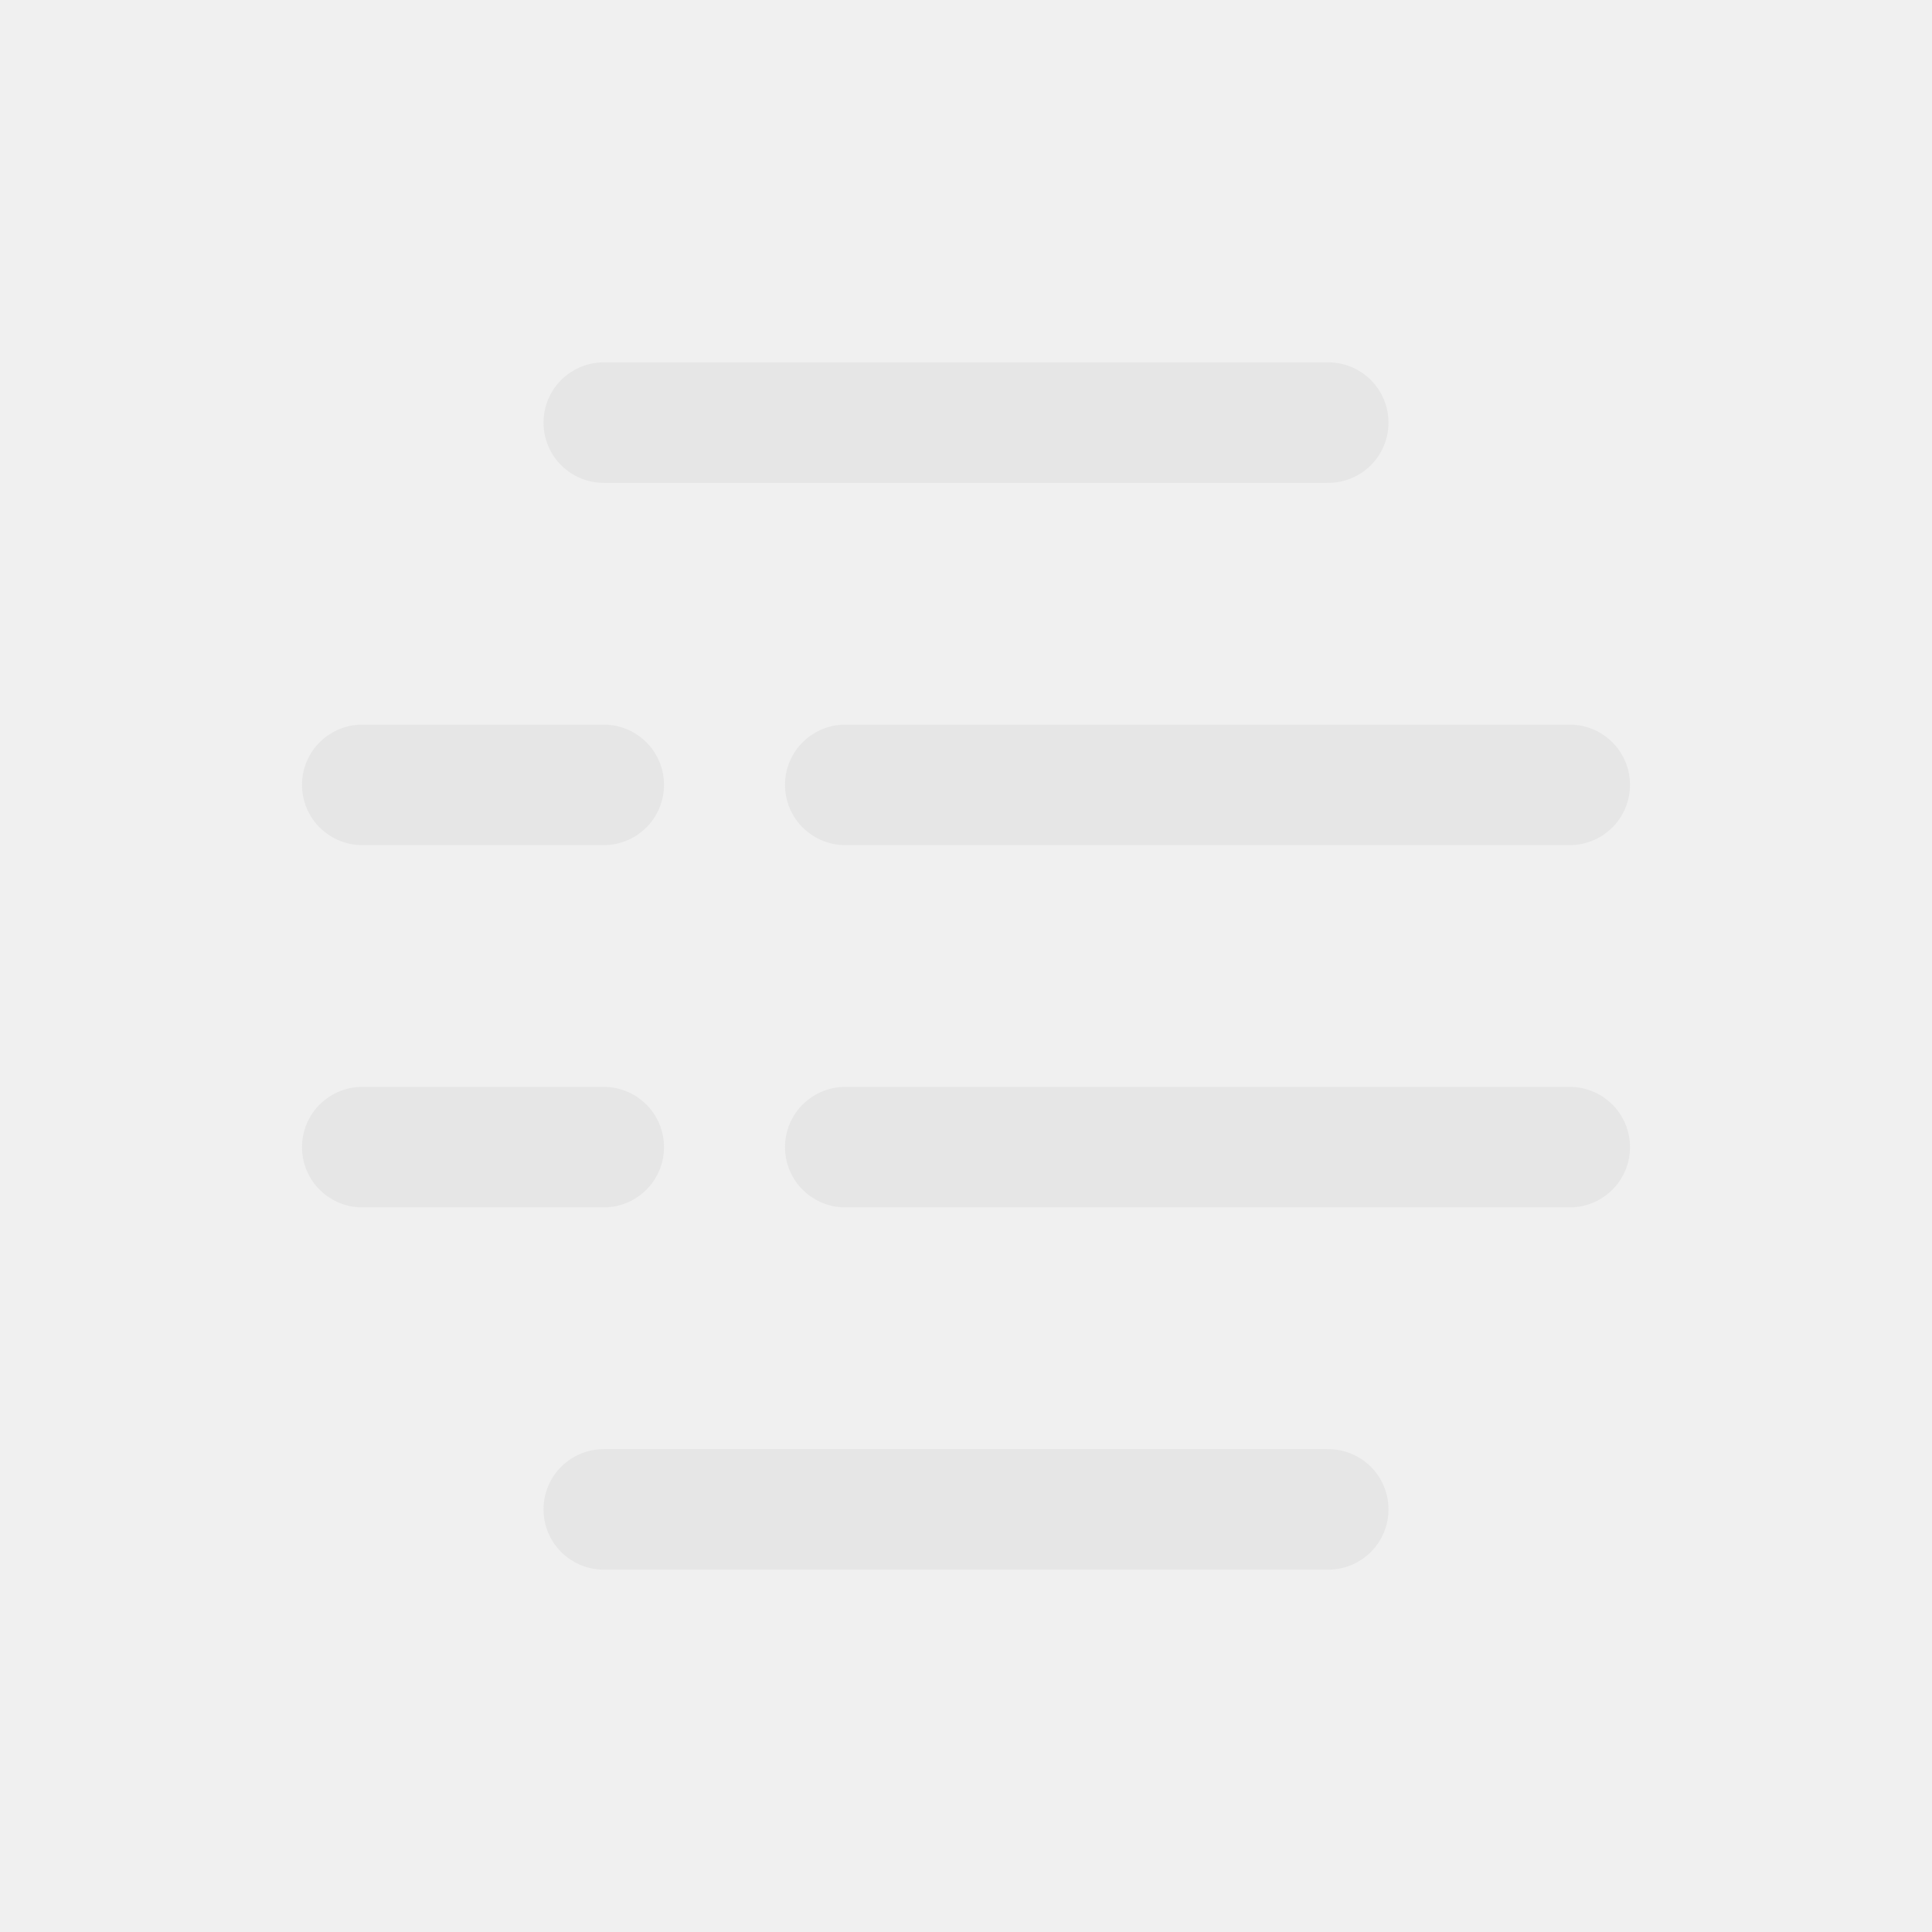
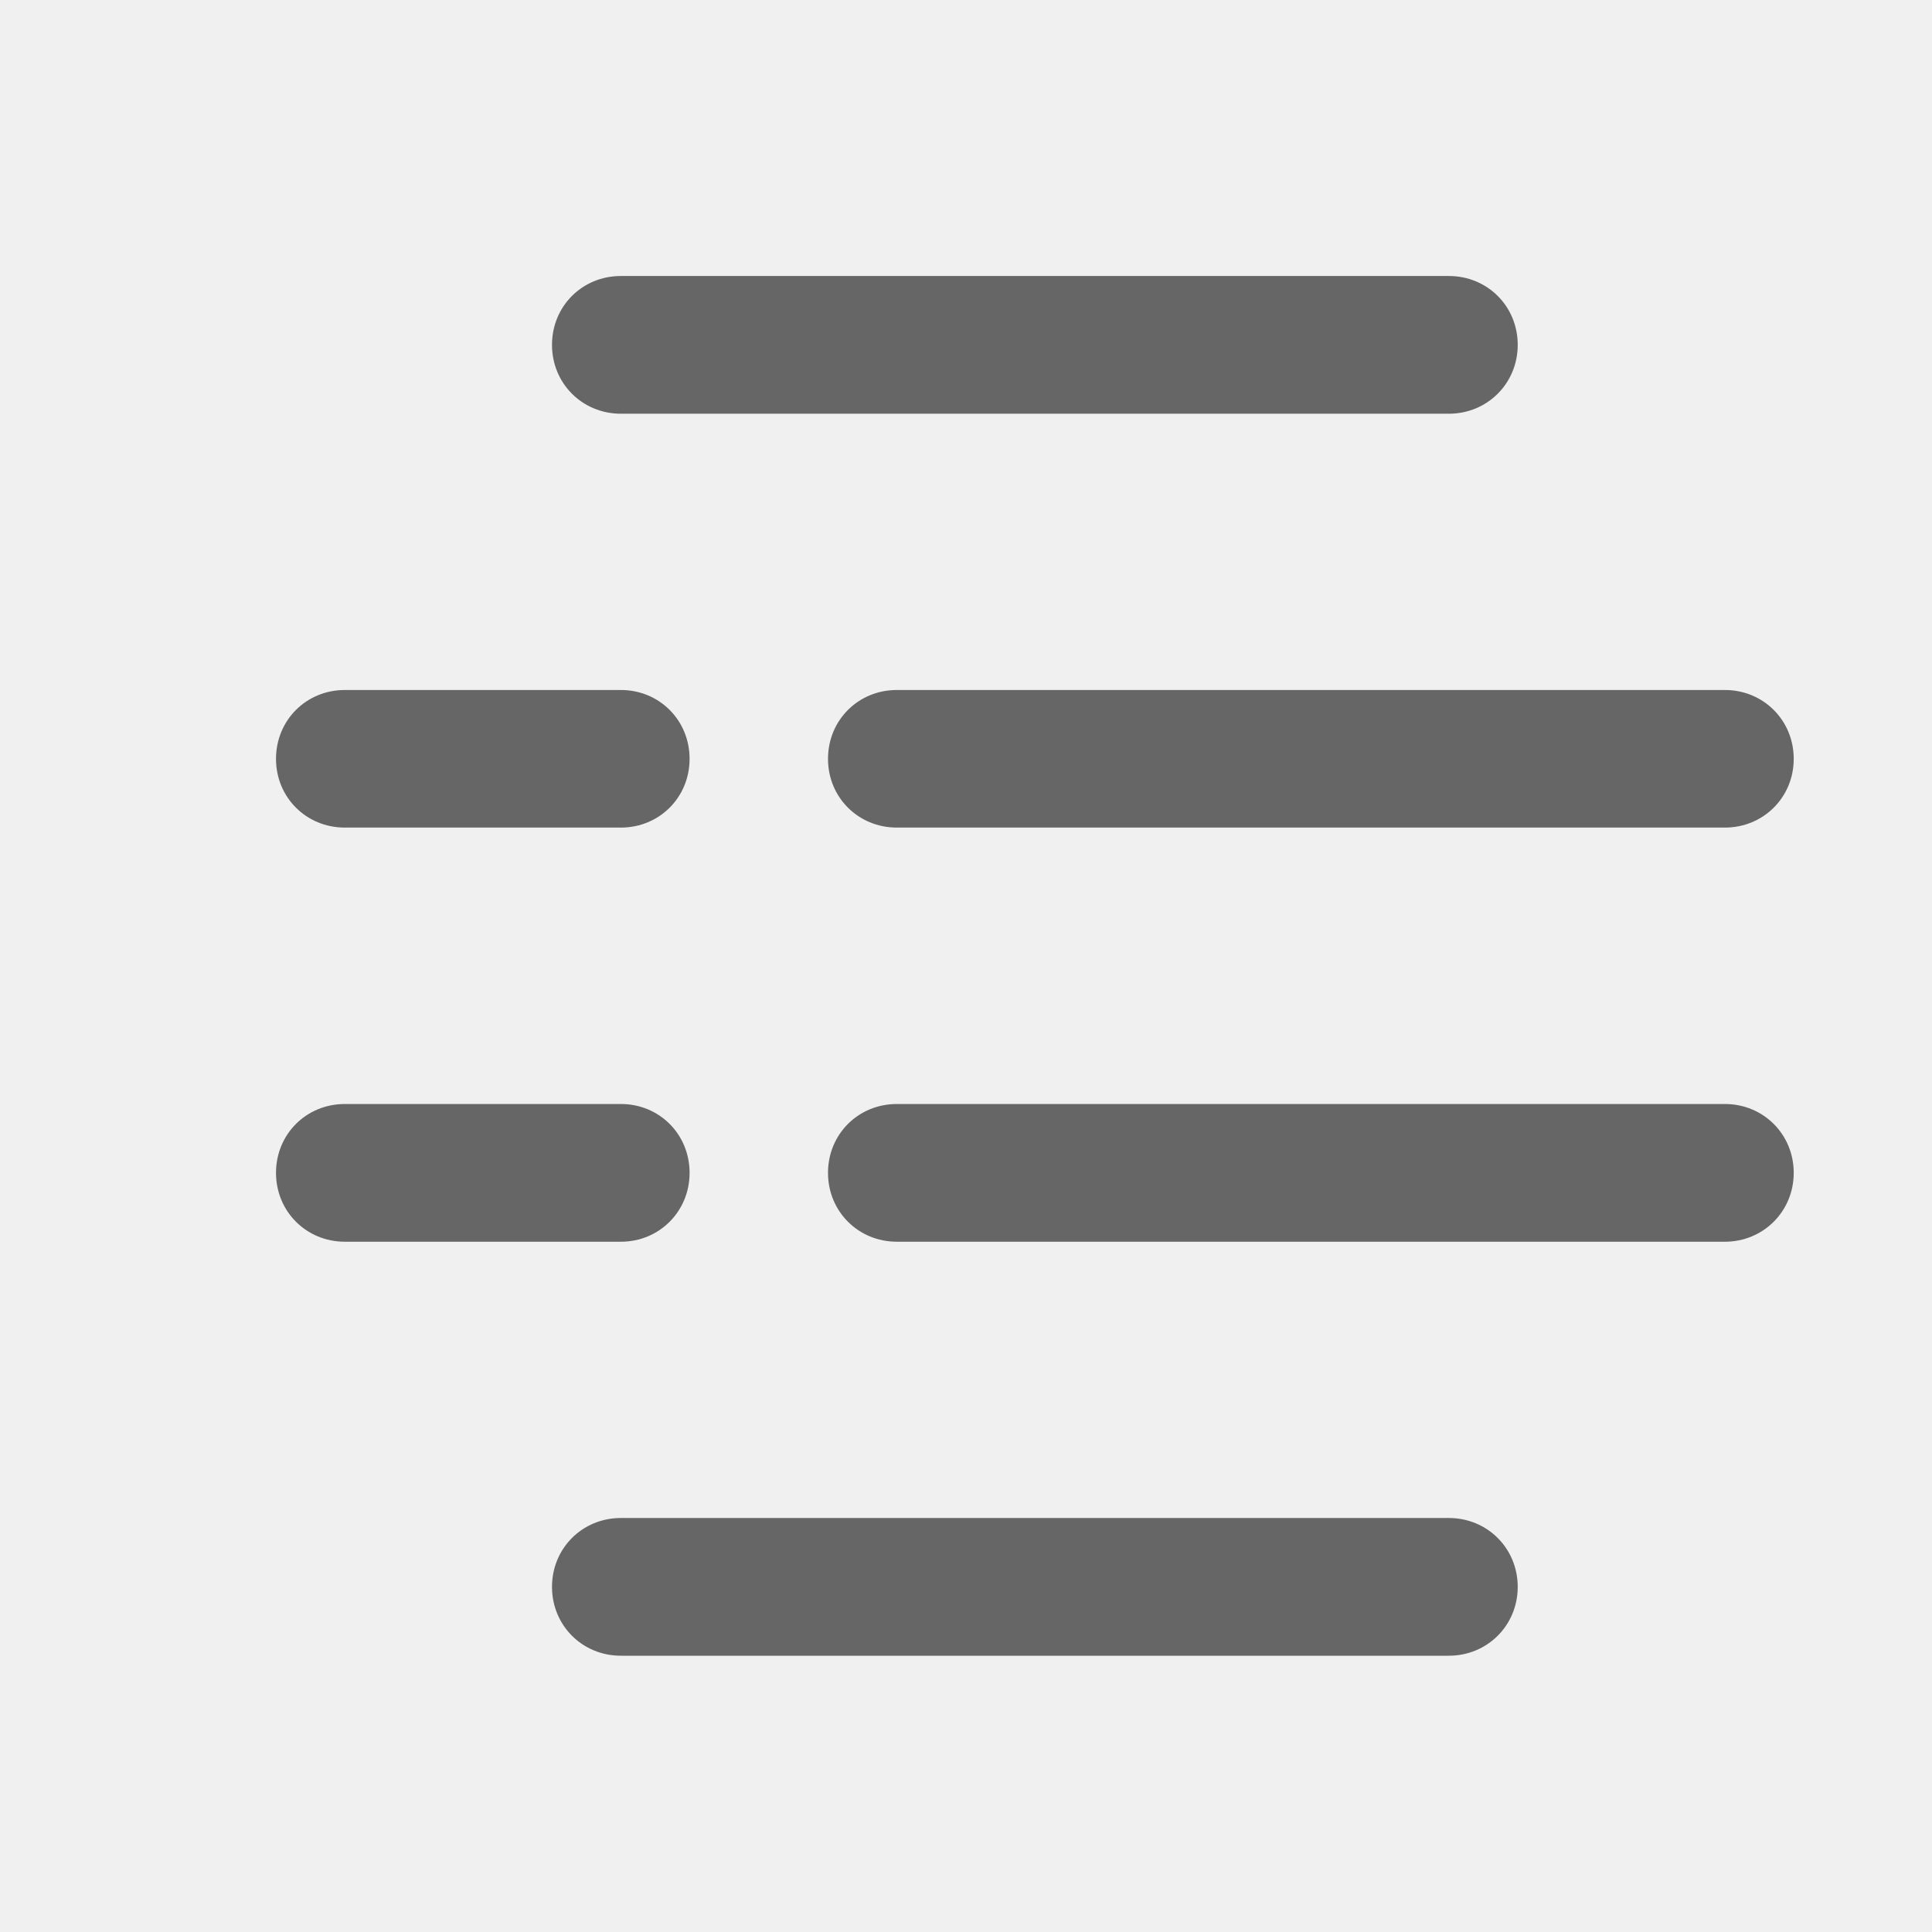
- <svg xmlns="http://www.w3.org/2000/svg" viewBox="0 0 16 16" width="16" height="16" fill="none" customFrame="#000000">
+ <svg xmlns="http://www.w3.org/2000/svg" width="14" height="14" viewBox="0 0 14 14" fill="none">
+   <g clip-path="url(#clip0_4008_35)">
+     <path fill-rule="evenodd" clip-rule="evenodd" d="M4.499 2.998H10.499C10.778 2.998 10.998 2.778 10.998 2.499C10.998 2.219 10.778 2 10.499 2H4.499C4.219 2 4 2.219 4 2.499C4 2.778 4.219 2.998 4.499 2.998ZM2 5.499C2 5.219 2.219 5 2.499 5H4.499C4.778 5 4.997 5.219 4.997 5.499C4.997 5.778 4.778 5.997 4.499 5.997H2.499C2.219 5.997 2 5.778 2 5.499ZM12.499 5.997H6.499C6.219 5.997 6 5.778 6 5.499C6 5.219 6.219 5 6.499 5H12.499C12.778 5 12.998 5.219 12.998 5.499C12.998 5.778 12.778 5.997 12.499 5.997ZM2 8.499C2 8.219 2.219 8 2.499 8H4.499C4.778 8 4.997 8.219 4.997 8.499C4.997 8.778 4.778 8.998 4.499 8.998H2.499C2.219 8.998 2 8.778 2 8.499ZM6.499 8.998H12.499C12.778 8.998 12.998 8.778 12.998 8.499C12.998 8.219 12.778 8 12.499 8H6.499C6.219 8 6 8.219 6 8.499C6 8.778 6.219 8.998 6.499 8.998ZM10.499 11.998H4.499C4.219 11.998 4 11.778 4 11.499C4 11.22 4.219 11 4.499 11H10.499C10.778 11 10.998 11.22 10.998 11.499C10.998 11.778 10.778 11.998 10.499 11.998Z" fill="#666666" />
+   </g>
  <defs>
-     <clipPath id="clipPath_1">
-       <rect width="16" height="16" x="0" y="0" fill="rgb(255,255,255)" />
+     <clipPath id="clip0_4008_35">
+       <rect width="14" height="14" fill="white" />
    </clipPath>
  </defs>
-   <g id="泳道图">
-     <g id="ic_public_chart_gantt" clip-path="url(#clipPath_1)" customFrame="url(#clipPath_1)">
-       <rect id="ic_public_chart_gantt" width="16" height="16" x="0" y="0" />
-       <g id="ic_public_chart_gantt-列表/base/ic_public_chart_gantt">
-         <path id="path1" d="M1.439 7.995C1.439 6.969 1.436 5.944 1.439 4.919C1.437 4.423 1.498 3.928 1.621 3.448C1.889 2.43 2.552 1.826 3.568 1.592C4.078 1.482 4.599 1.43 5.12 1.438C7.086 1.438 9.052 1.438 11.019 1.438C11.515 1.435 12.011 1.492 12.494 1.607C13.541 1.864 14.169 2.527 14.409 3.571C14.516 4.064 14.568 4.568 14.562 5.073C14.562 7.06 14.562 9.047 14.562 11.035C14.565 11.527 14.508 12.017 14.393 12.495C14.137 13.543 13.471 14.169 12.427 14.408C11.917 14.518 11.397 14.569 10.875 14.562C8.917 14.562 6.96 14.562 5.002 14.562C4.502 14.566 4.003 14.51 3.516 14.395C2.464 14.139 1.832 13.473 1.593 12.424C1.471 11.89 1.439 11.356 1.439 10.817C1.439 9.876 1.439 8.935 1.439 7.995Z" fill="rgb(255,255,255)" fill-opacity="0" fill-rule="nonzero" />
-         <path id="path1" d="M1.439 4.919C1.437 4.423 1.498 3.928 1.621 3.448C1.889 2.43 2.552 1.826 3.568 1.592C4.078 1.482 4.599 1.43 5.12 1.438C7.086 1.438 9.052 1.438 11.019 1.438C11.515 1.435 12.011 1.492 12.494 1.607C13.541 1.864 14.169 2.527 14.409 3.571C14.516 4.064 14.568 4.568 14.562 5.073C14.562 7.06 14.562 9.047 14.562 11.035C14.565 11.527 14.508 12.017 14.393 12.495C14.137 13.543 13.471 14.169 12.427 14.408C11.917 14.518 11.397 14.569 10.875 14.562C8.917 14.562 6.96 14.562 5.002 14.562C4.502 14.566 4.003 14.51 3.516 14.395C2.464 14.139 1.832 13.473 1.593 12.424C1.471 11.89 1.439 11.356 1.439 10.817C1.439 9.876 1.439 8.935 1.439 7.995C1.439 6.969 1.436 5.944 1.439 4.919Z" fill-rule="nonzero" stroke="rgb(255,255,255)" stroke-opacity="0" stroke-width="0.998" />
-         <path id="path2" d="M1.439 7.995C1.439 6.969 1.436 5.944 1.439 4.919C1.437 4.423 1.498 3.928 1.621 3.448C1.889 2.43 2.552 1.826 3.568 1.592C4.078 1.482 4.599 1.43 5.12 1.438C7.086 1.438 9.052 1.438 11.019 1.438C11.515 1.435 12.011 1.492 12.494 1.607C13.541 1.864 14.169 2.527 14.409 3.571C14.516 4.064 14.568 4.568 14.562 5.073C14.562 7.06 14.562 9.047 14.562 11.035C14.565 11.527 14.508 12.017 14.393 12.495C14.137 13.543 13.471 14.169 12.427 14.408C11.917 14.518 11.397 14.569 10.875 14.562C8.917 14.562 6.96 14.562 5.002 14.562C4.502 14.566 4.003 14.51 3.516 14.395C2.464 14.139 1.832 13.473 1.593 12.424C1.471 11.89 1.439 11.356 1.439 10.817C1.439 9.876 1.439 8.935 1.439 7.995Z" opacity="0.2" fill="rgb(0,0,0)" fill-opacity="0" fill-rule="nonzero" />
-         <path id="path2" d="M1.439 4.919C1.437 4.423 1.498 3.928 1.621 3.448C1.889 2.43 2.552 1.826 3.568 1.592C4.078 1.482 4.599 1.43 5.12 1.438C7.086 1.438 9.052 1.438 11.019 1.438C11.515 1.435 12.011 1.492 12.494 1.607C13.541 1.864 14.169 2.527 14.409 3.571C14.516 4.064 14.568 4.568 14.562 5.073C14.562 7.06 14.562 9.047 14.562 11.035C14.565 11.527 14.508 12.017 14.393 12.495C14.137 13.543 13.471 14.169 12.427 14.408C11.917 14.518 11.397 14.569 10.875 14.562C8.917 14.562 6.96 14.562 5.002 14.562C4.502 14.566 4.003 14.51 3.516 14.395C2.464 14.139 1.832 13.473 1.593 12.424C1.471 11.89 1.439 11.356 1.439 10.817C1.439 9.876 1.439 8.935 1.439 7.995C1.439 6.969 1.436 5.944 1.439 4.919Z" opacity="0.2" fill-rule="nonzero" stroke="rgb(255,255,255)" stroke-opacity="0" stroke-width="0.998" />
-         <circle id="path3" cx="8" cy="8" r="7" fill="rgb(255,255,255)" fill-opacity="0" />
-         <circle id="path3" cx="8" cy="8" r="7" stroke="rgb(0,0,0)" stroke-opacity="0" stroke-width="0.998" />
-         <path id="矩形 77311" d="M5 3.5L11 3.5" stroke="rgb(230,230,230)" stroke-linecap="round" stroke-linejoin="round" stroke-width="0.998" />
-         <path id="矩形 77314" d="M3 9.5L5 9.5" stroke="rgb(230,230,230)" stroke-linecap="round" stroke-linejoin="round" stroke-width="0.998" />
-         <path id="矩形 77317" d="M7 9.5L13 9.5" stroke="rgb(230,230,230)" stroke-linecap="round" stroke-linejoin="round" stroke-width="0.998" />
-         <path id="矩形 77312" d="M3 6.5L5 6.5" stroke="rgb(230,230,230)" stroke-linecap="round" stroke-linejoin="round" stroke-width="0.998" />
-         <path id="矩形 77313" d="M7 6.5L13 6.5" stroke="rgb(230,230,230)" stroke-linecap="round" stroke-linejoin="round" stroke-width="0.998" />
-         <path id="矩形 77316" d="M5 12.5L11 12.5" stroke="rgb(230,230,230)" stroke-linecap="round" stroke-linejoin="round" stroke-width="0.998" />
-       </g>
-     </g>
-   </g>
</svg>
